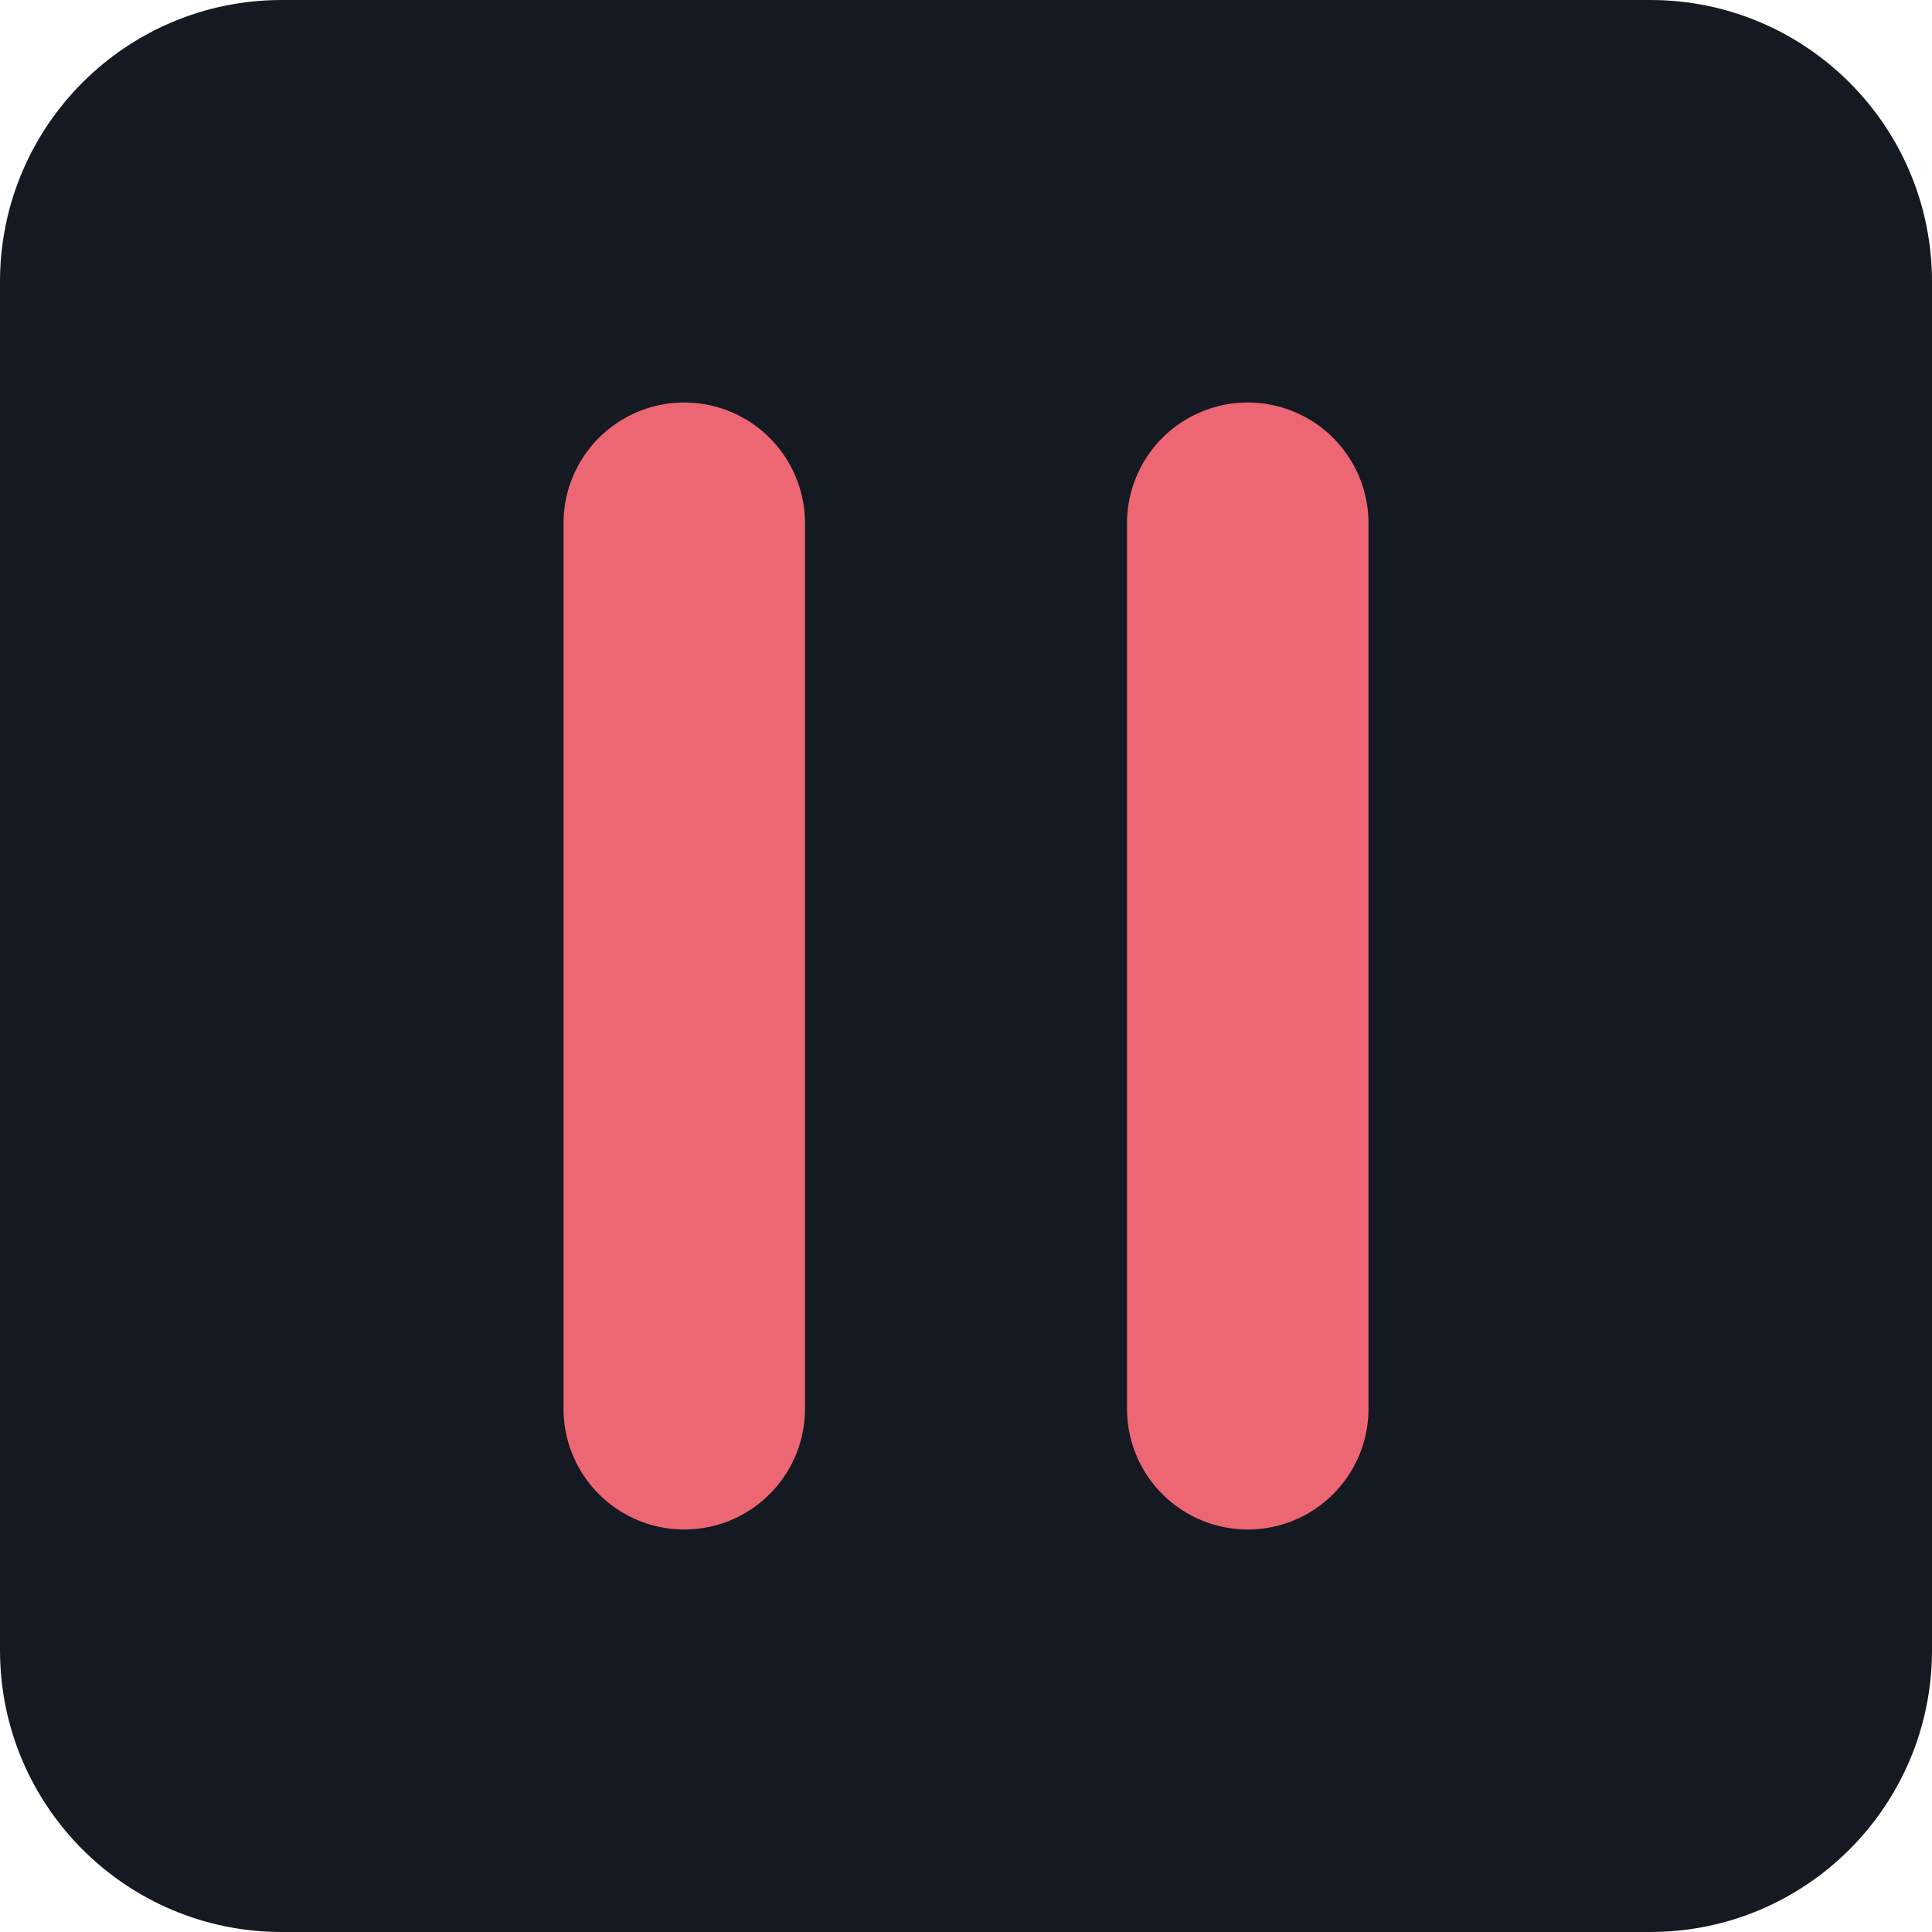
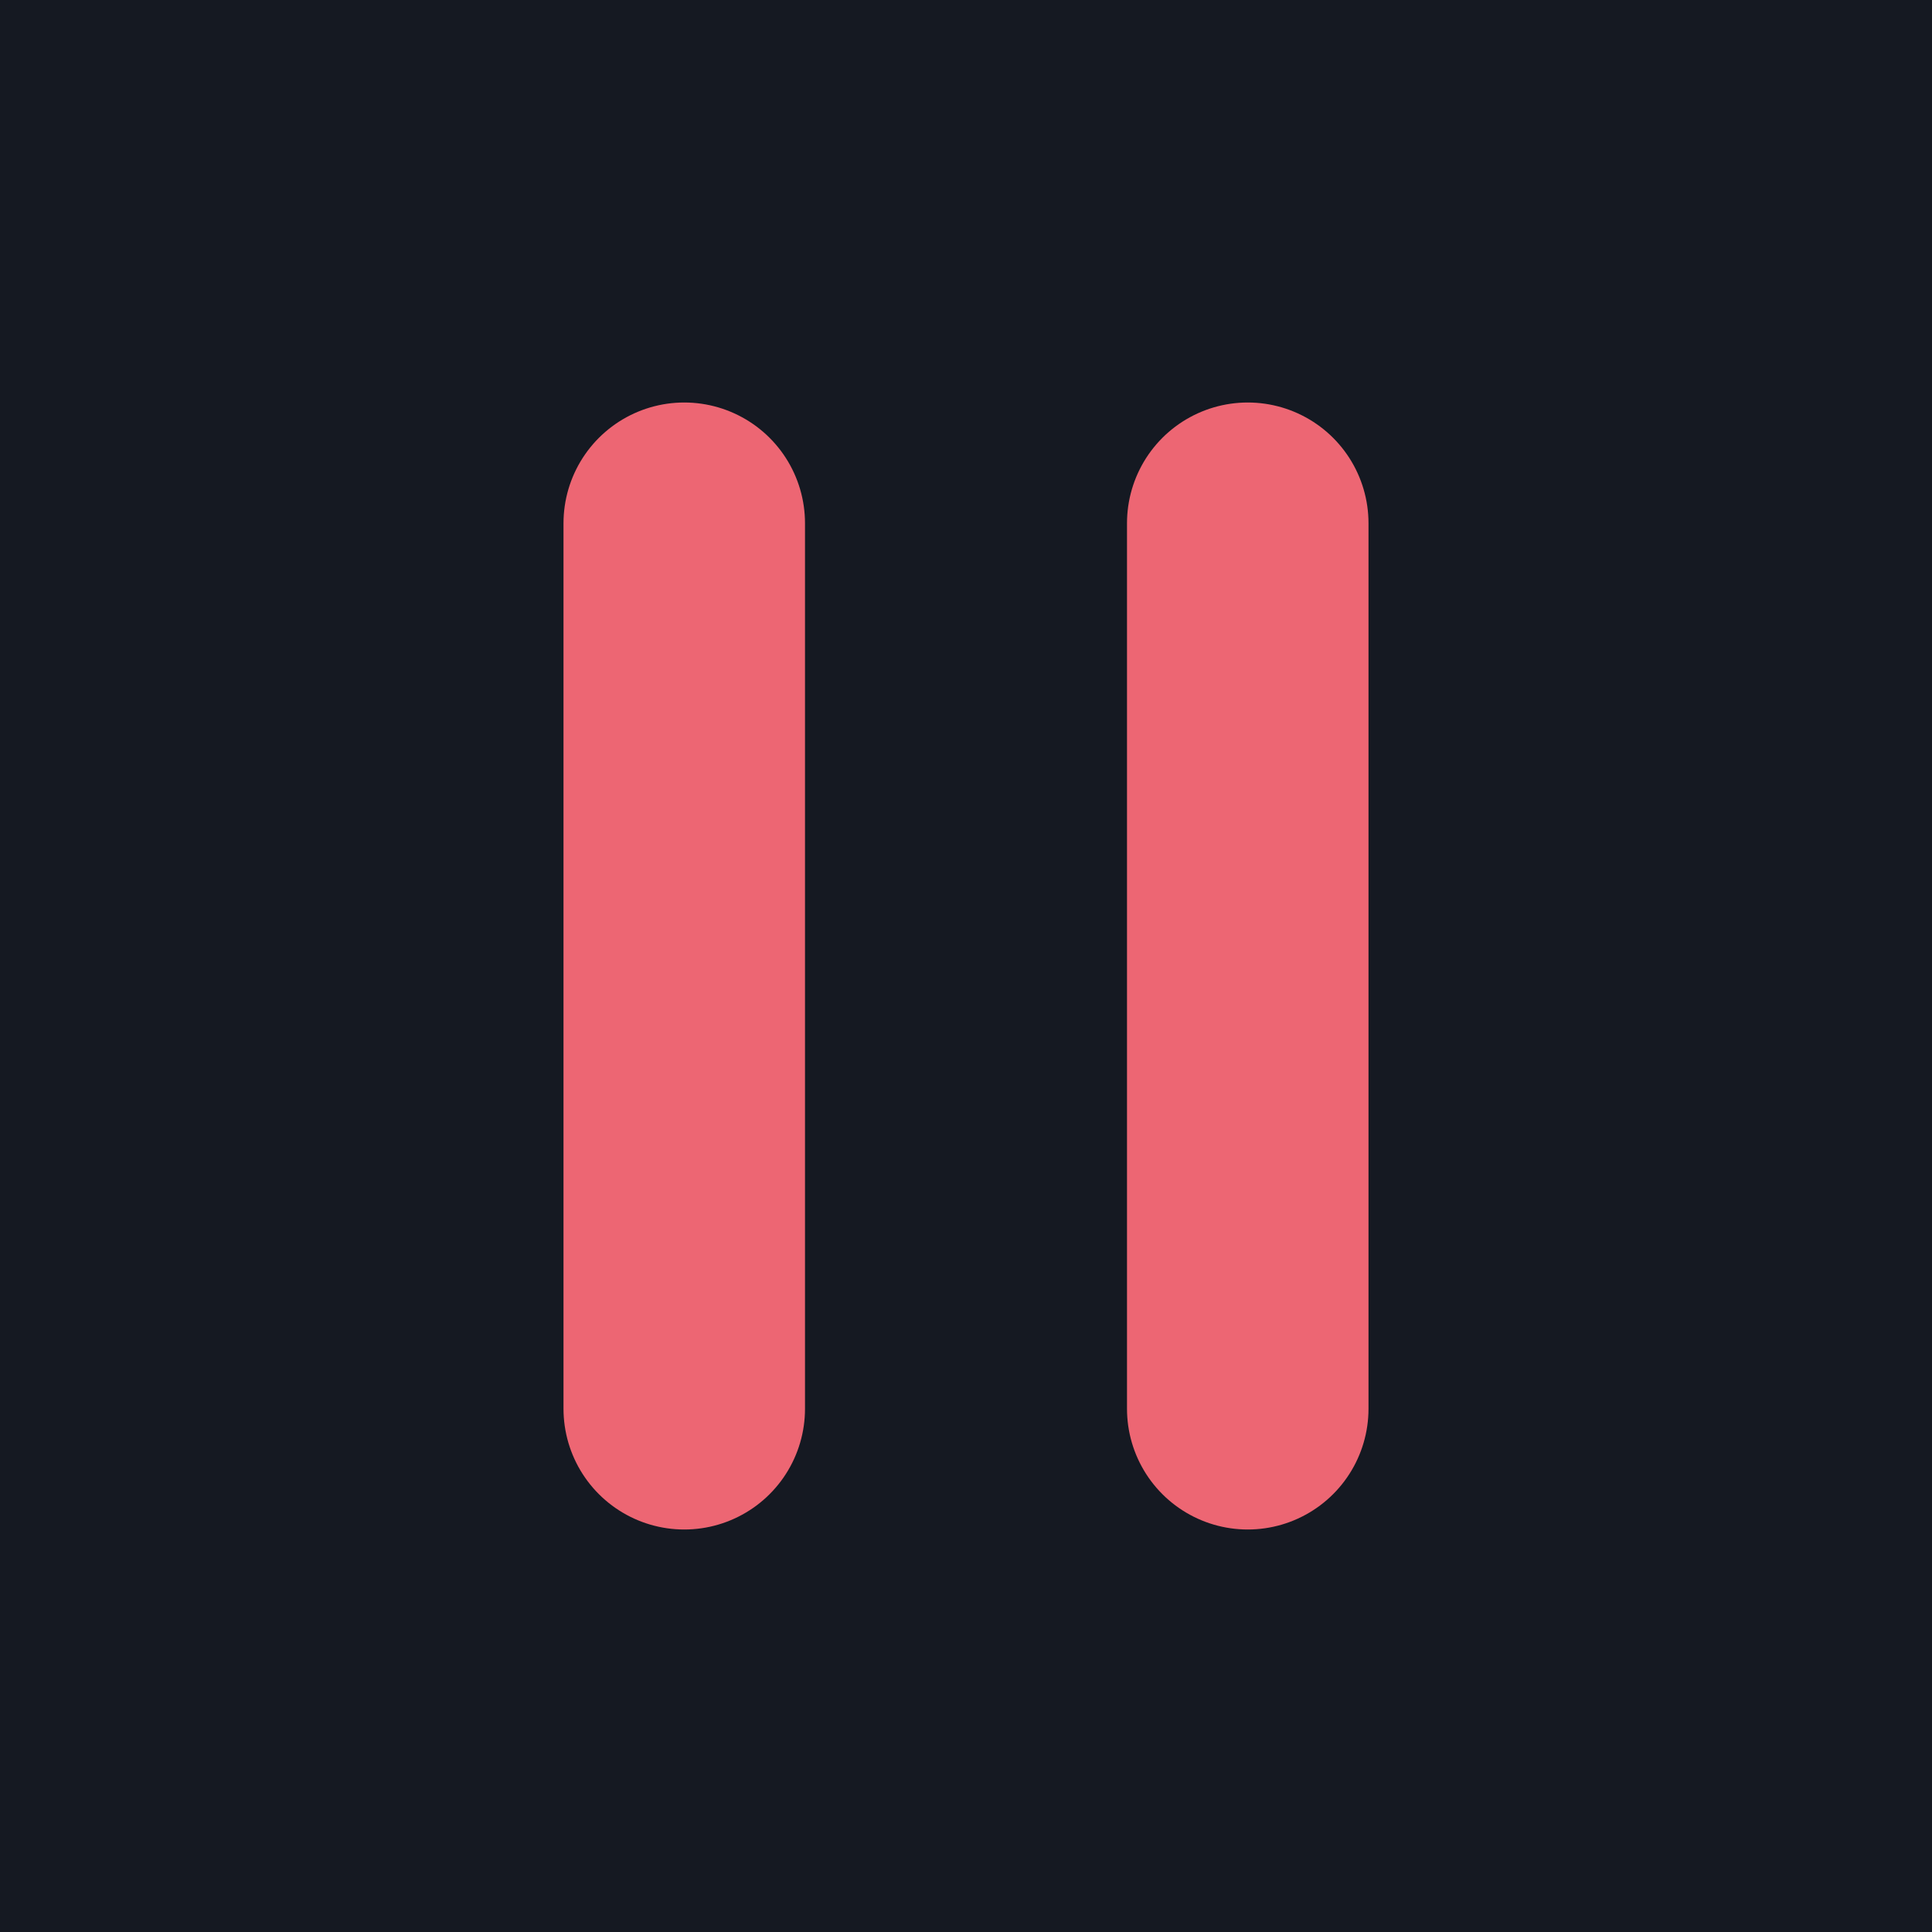
<svg xmlns="http://www.w3.org/2000/svg" width="96" height="96" viewBox="0 0 96 96">
-   <rect width="96" height="96" rx="14" fill="#151922" />
+   <rect width="96" height="96" fill="#151922" />
  <g color="#ed6673" fill="none" stroke="currentColor" stroke-width="5" stroke-linecap="round" stroke-linejoin="round">
    <path d="M34 26v44M62 26v44" stroke-width="12" />
  </g>
</svg>
